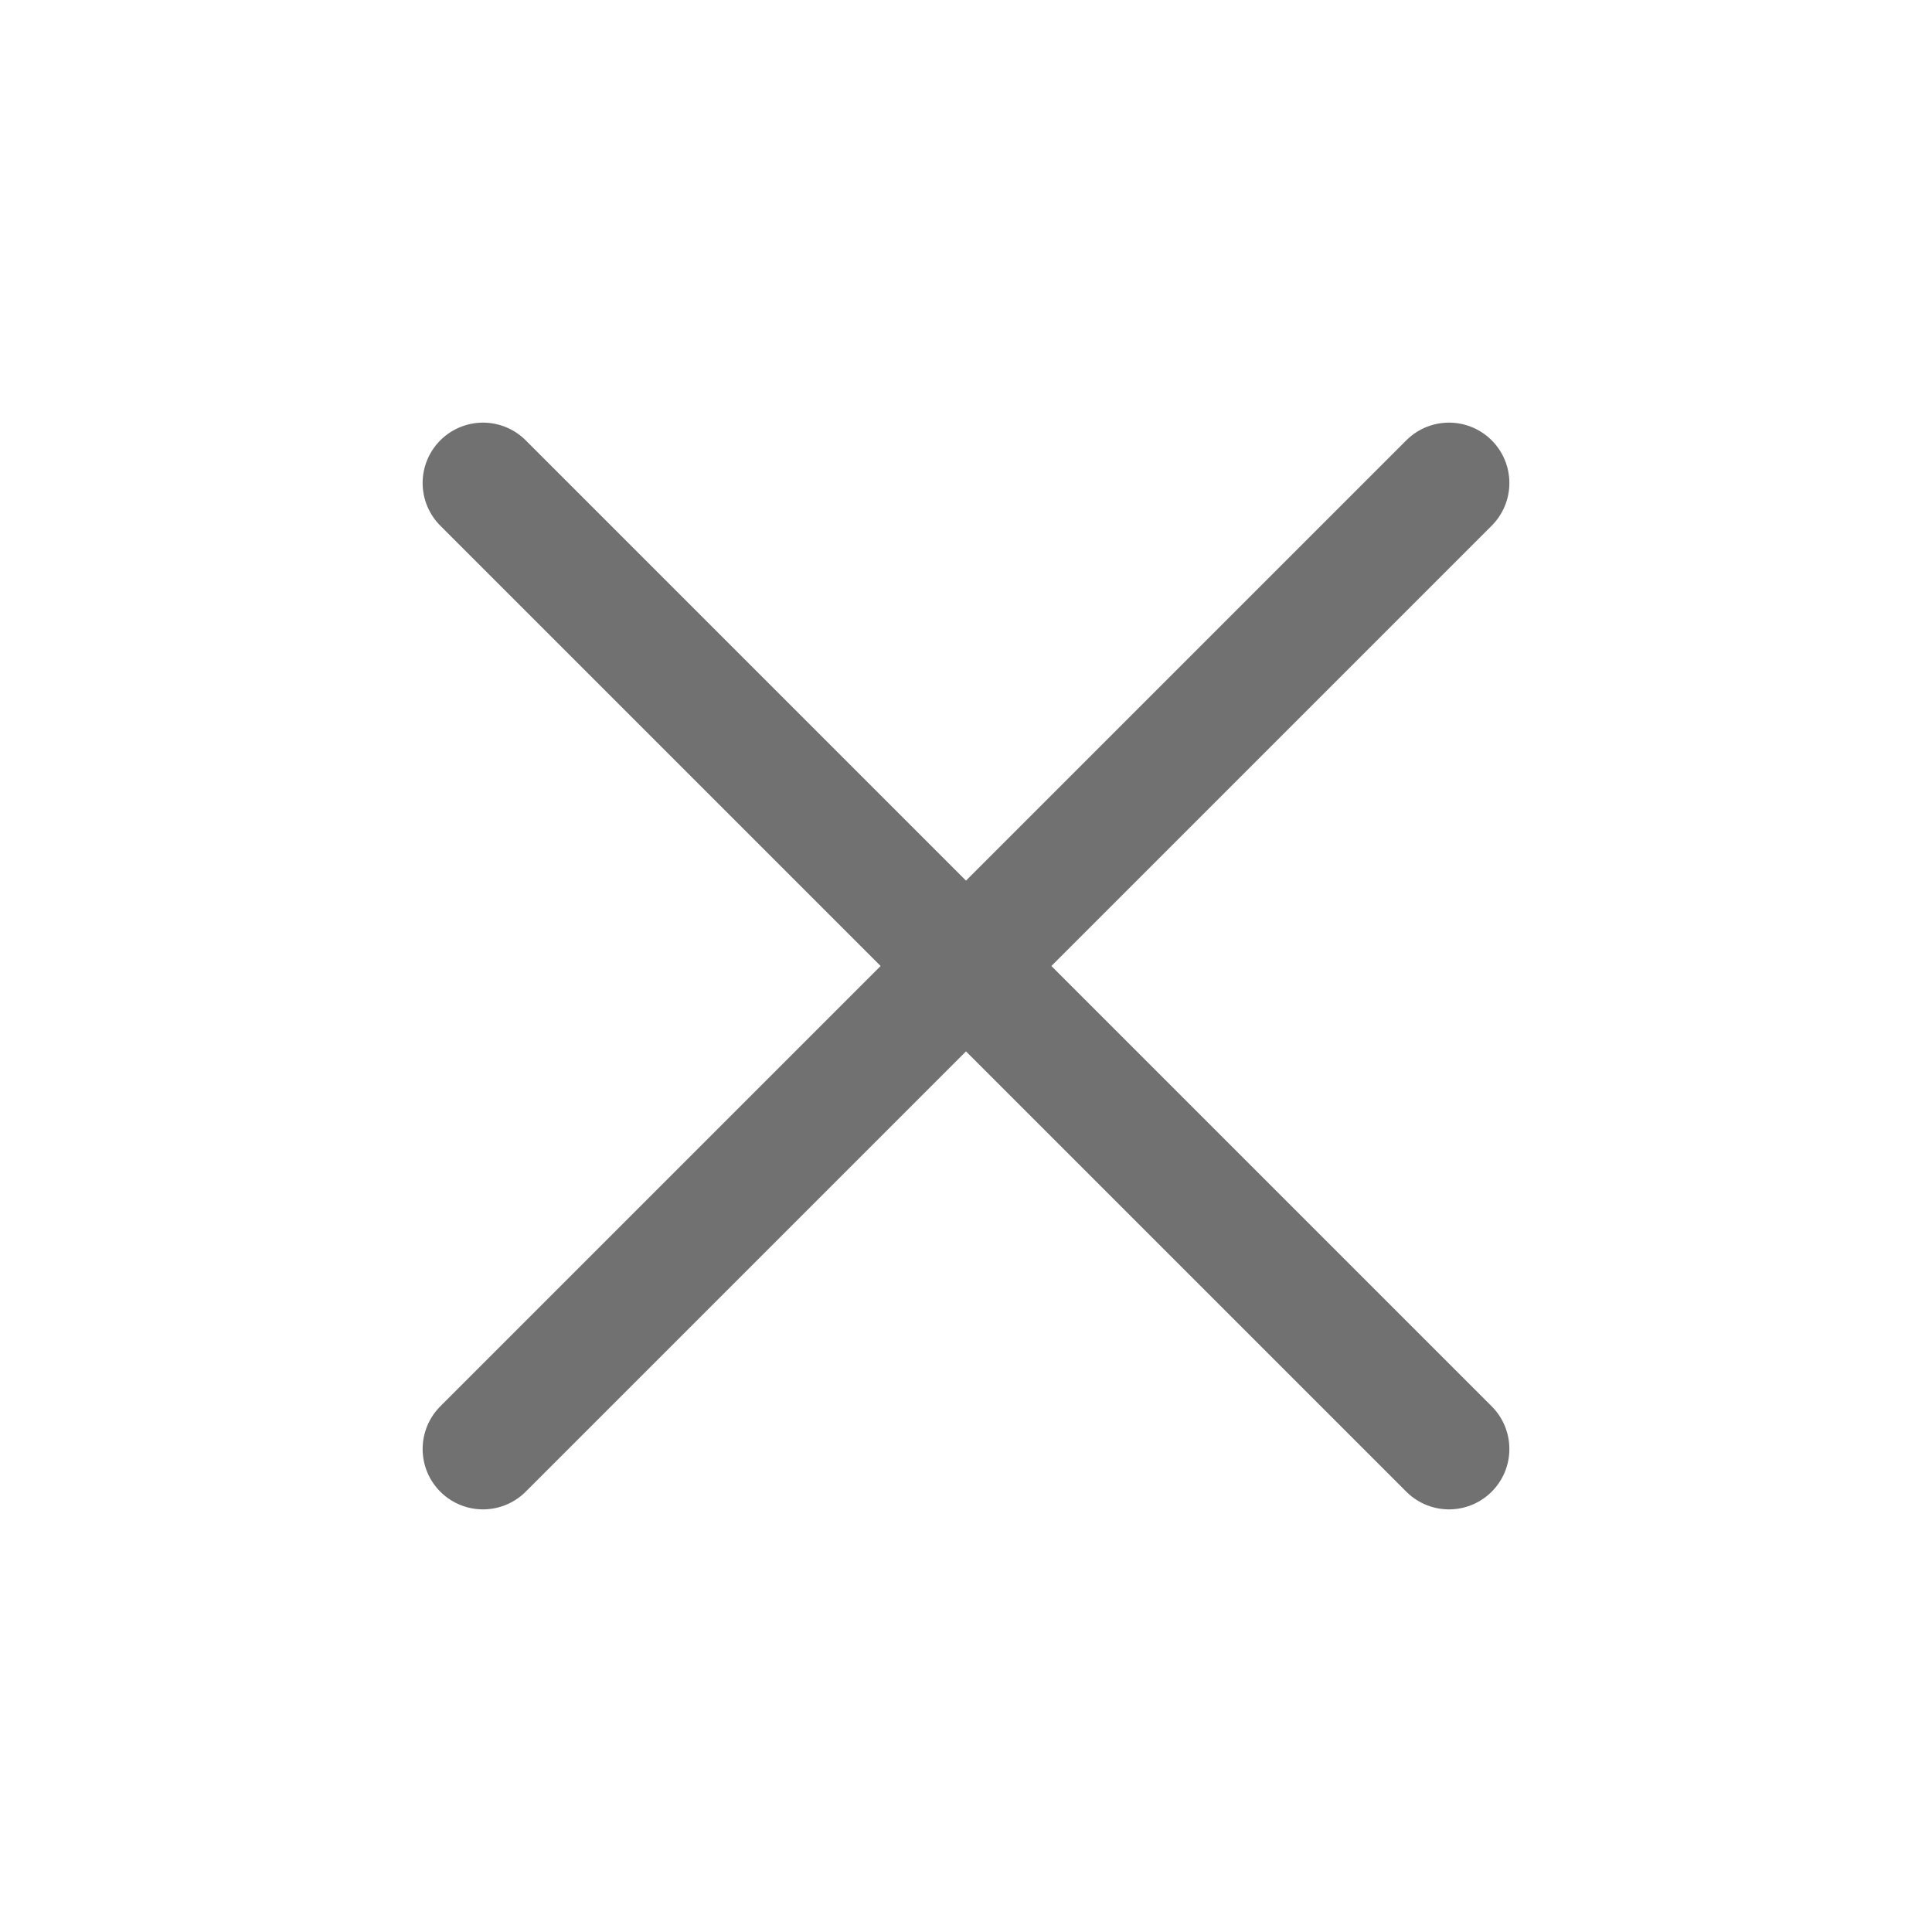
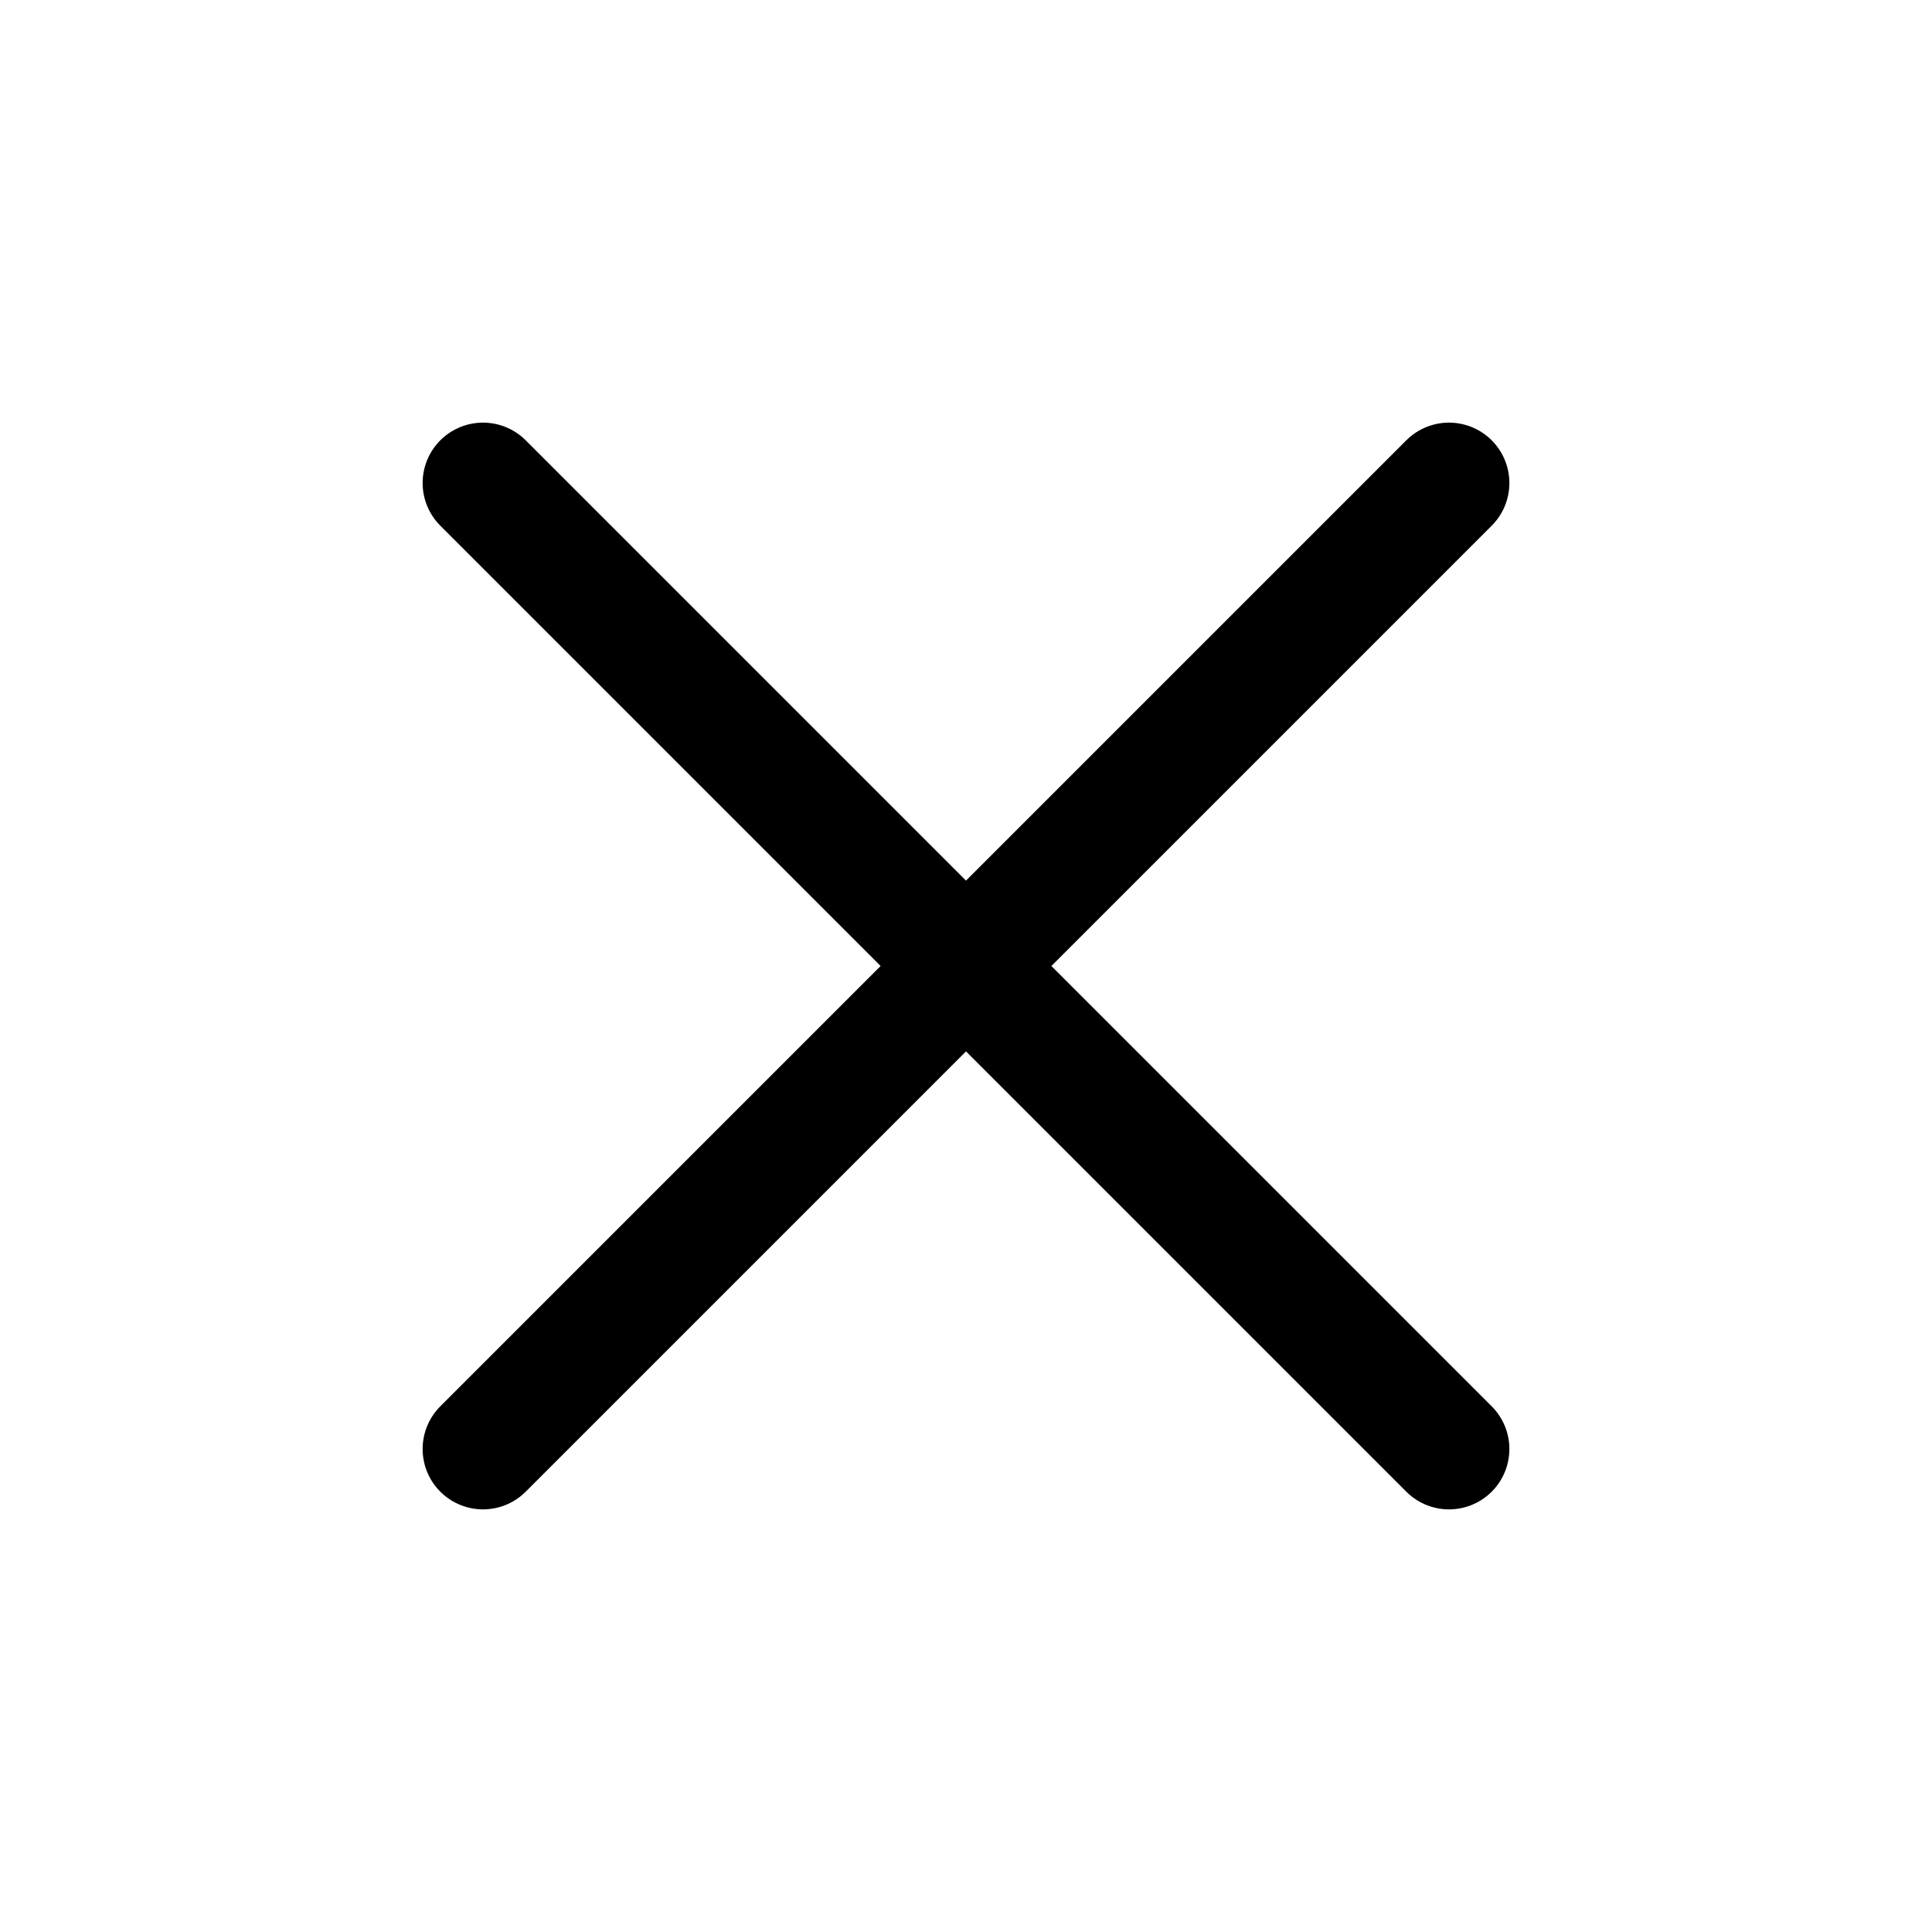
<svg xmlns="http://www.w3.org/2000/svg" width="24" height="24" viewBox="0 0 24 24" fill="none">
-   <path d="M6 18L18 6M6 6L18 18" stroke="#717171" stroke-width="1.5" stroke-linecap="round" stroke-linejoin="round" />
+   <path d="M6 18L18 6M6 6L18 18" stroke="currentColor" stroke-width="1.5" stroke-linecap="round" stroke-linejoin="round" />
</svg>
